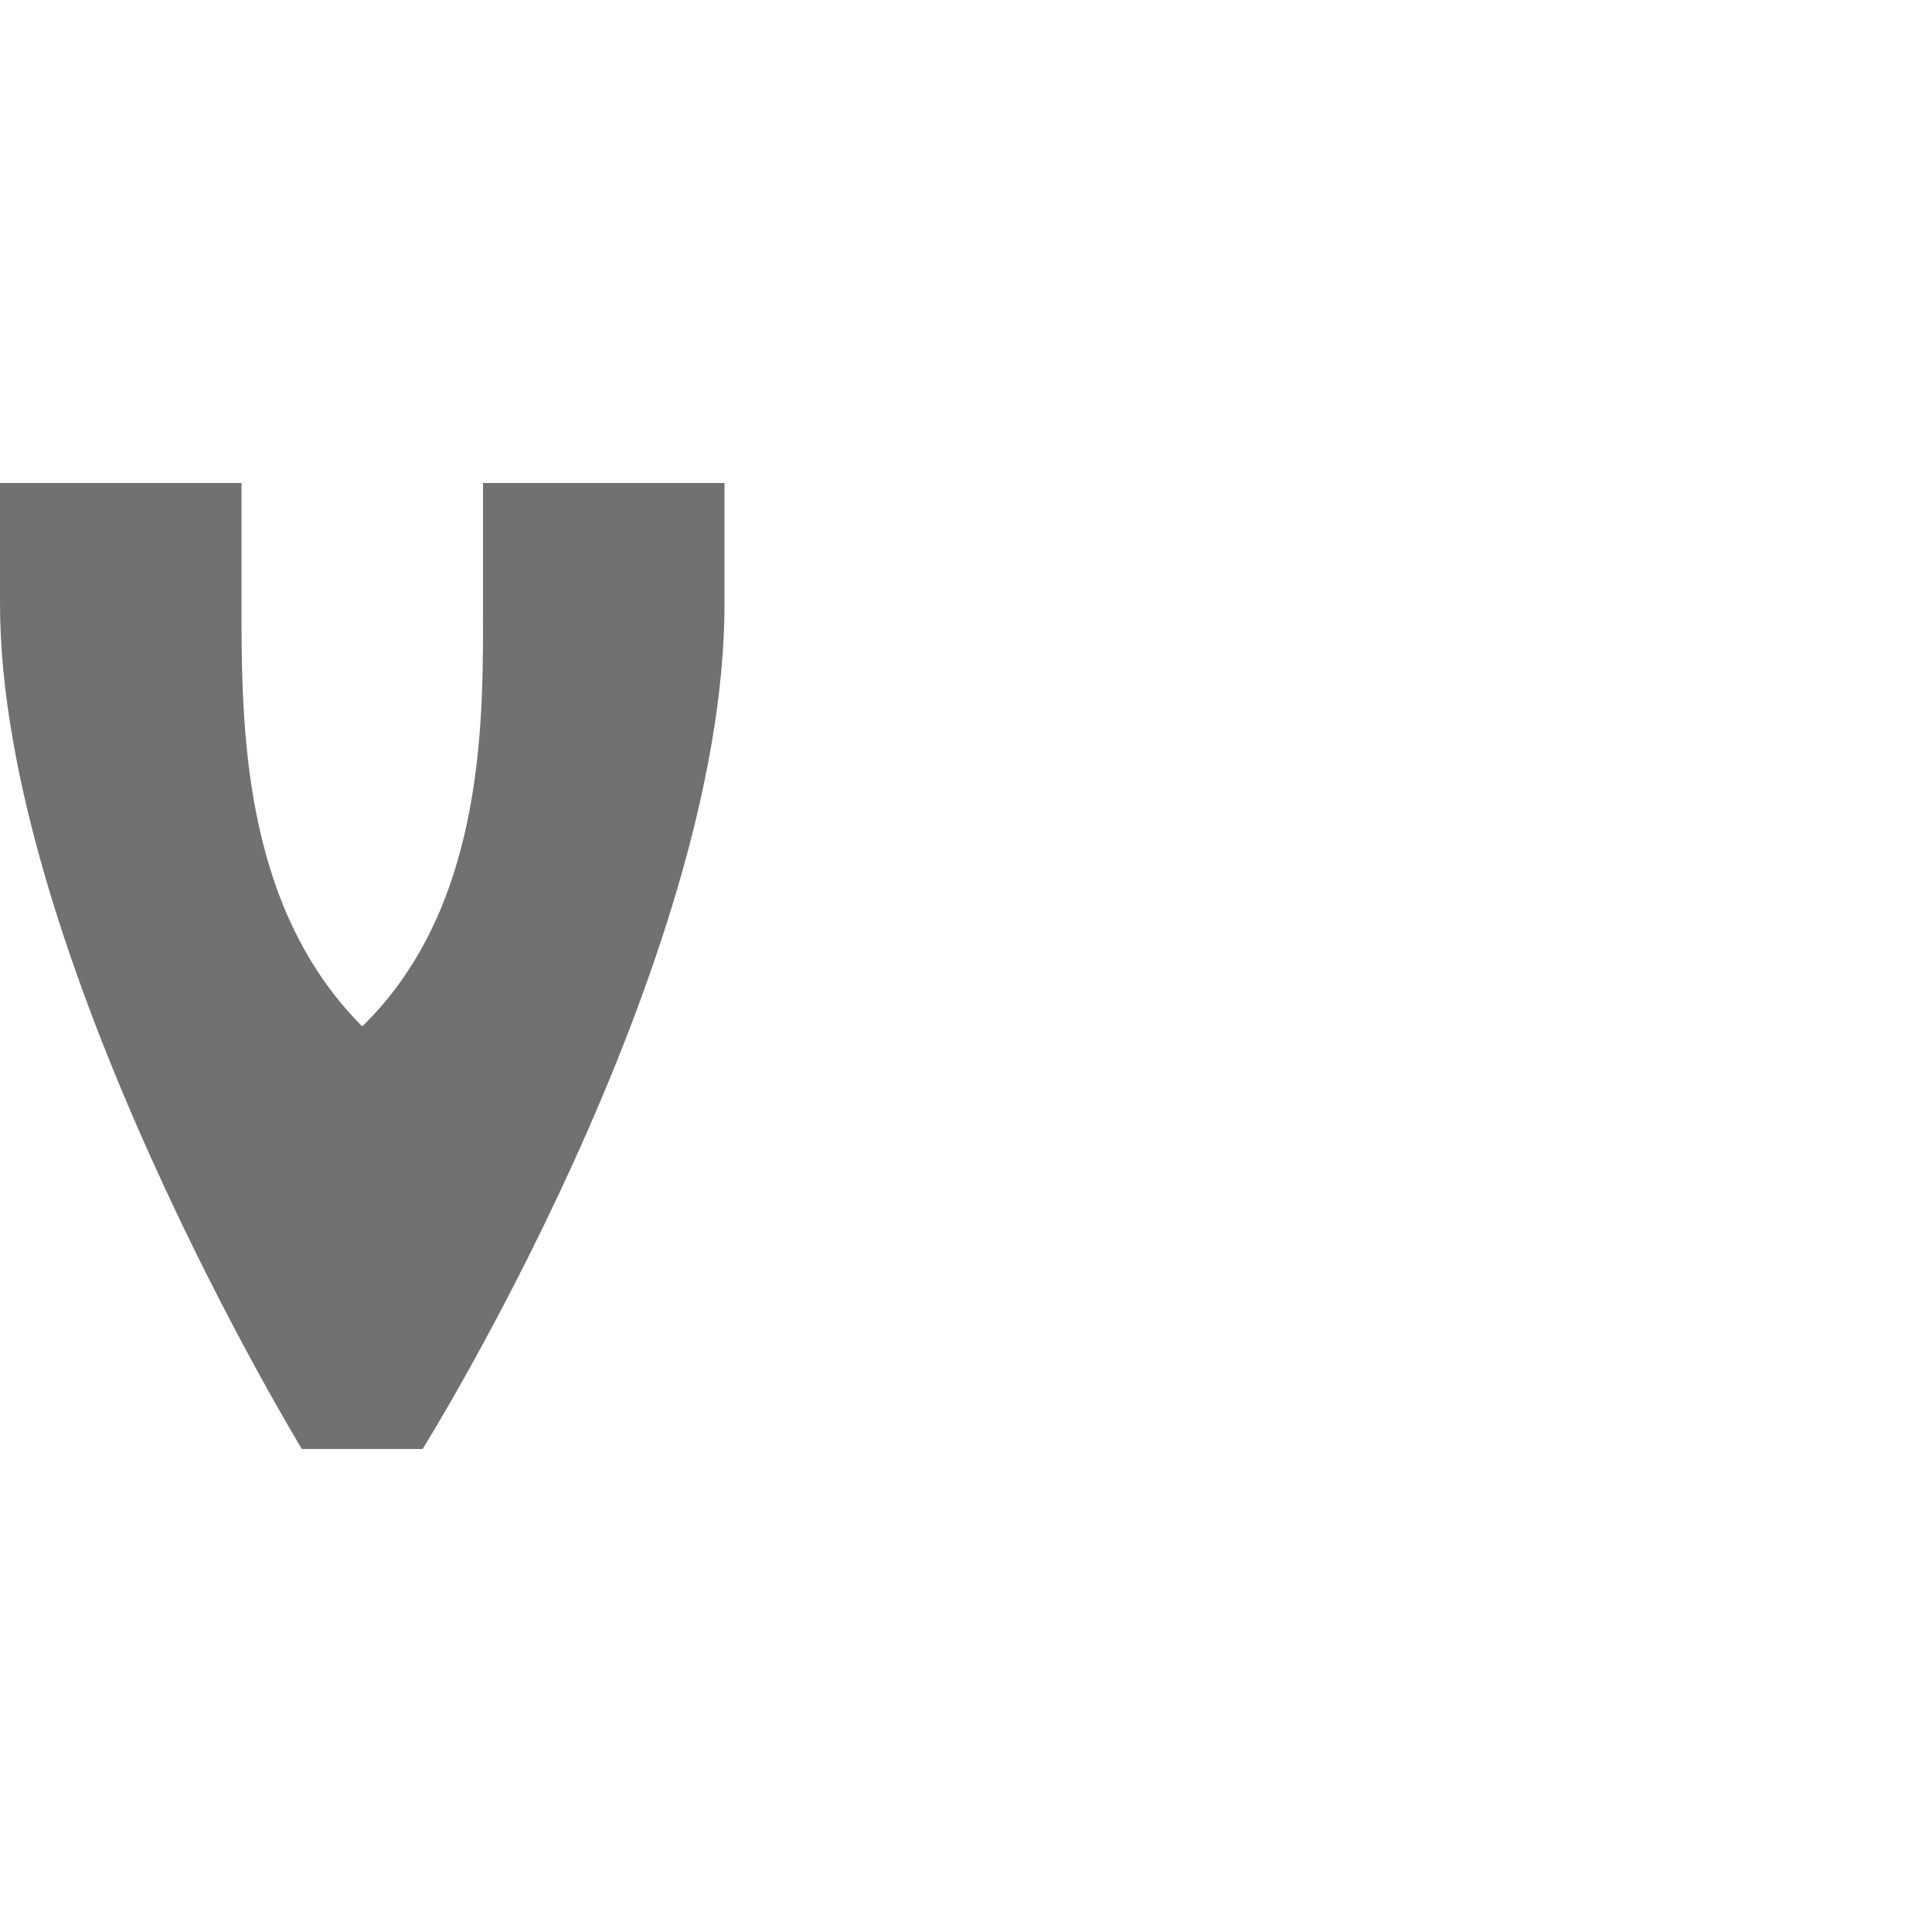
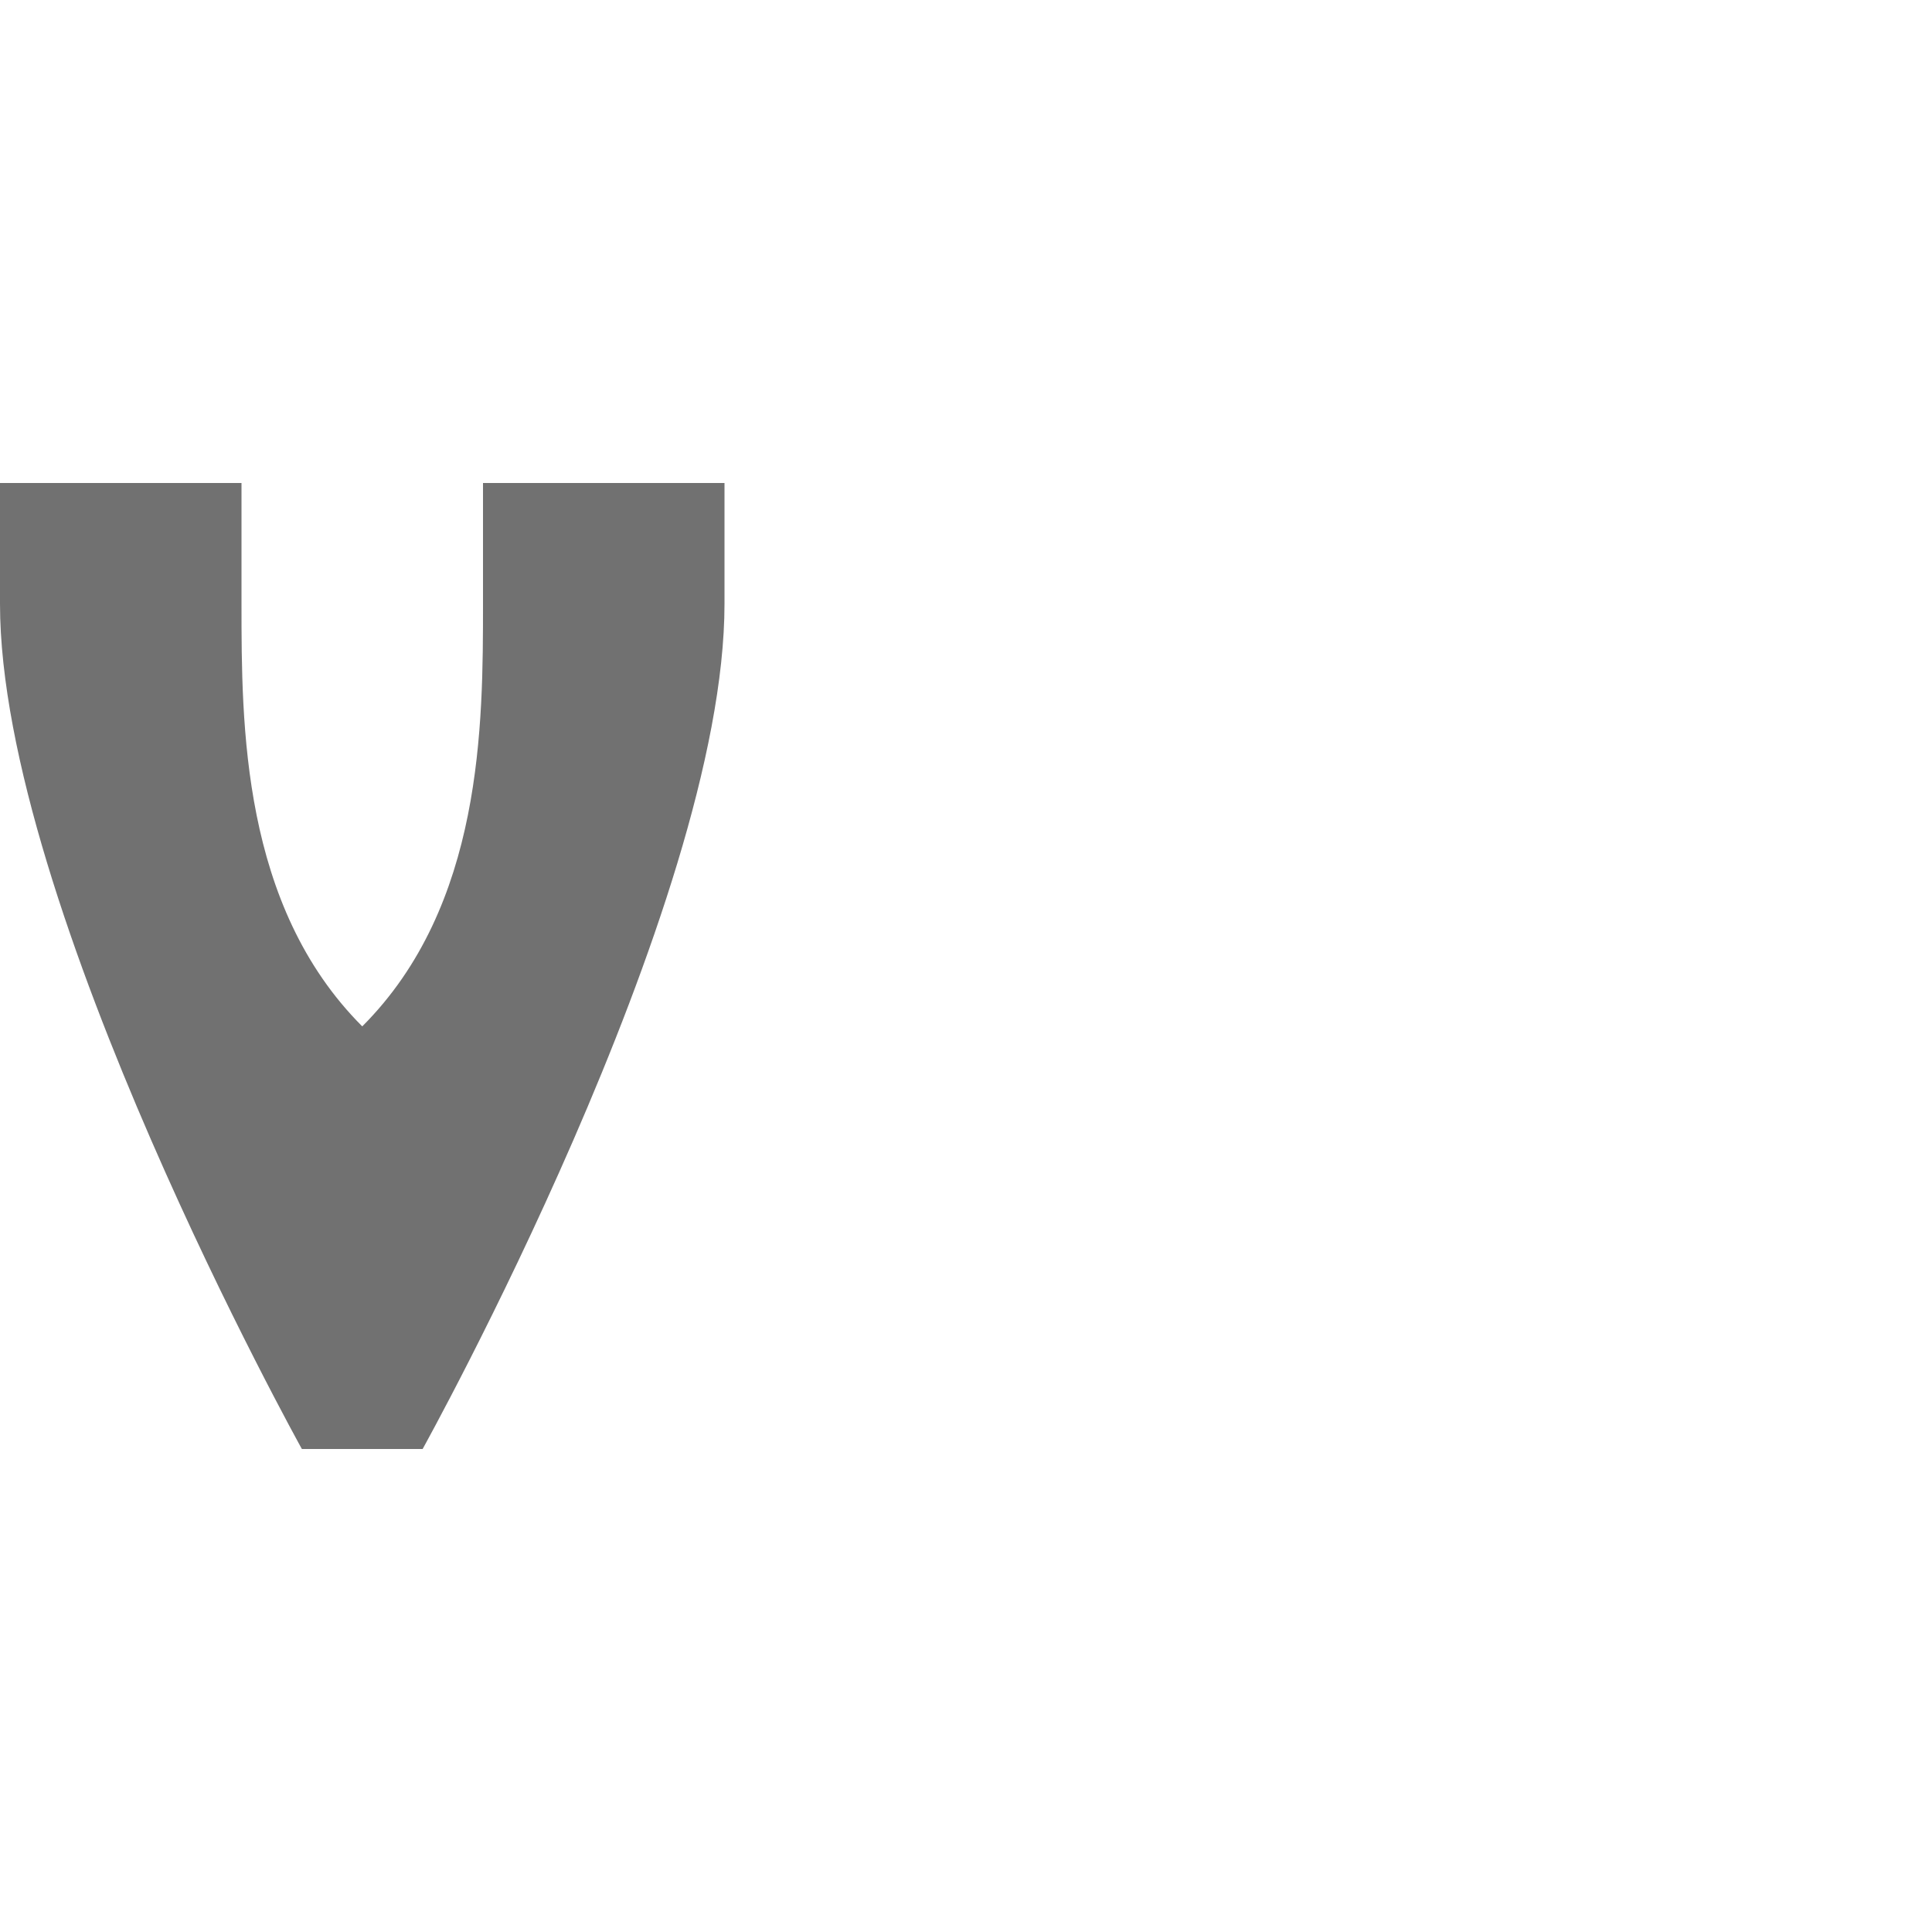
<svg xmlns="http://www.w3.org/2000/svg" width="800" height="800" viewBox="0 0 800 800" version="1.1" id="svg1" xml:space="preserve">
  <defs id="defs1" />
  <g id="layer1">
    <g id="layer1-2" transform="translate(0,200)">
-       <path style="fill:#000000;fill-opacity:0.555;stroke:none;stroke-width:1px;stroke-linecap:butt;stroke-linejoin:miter;stroke-opacity:1" d="m 0,50 c 0,144.964 125,350 125,350 h 50 c 0,0 125,-200 125,-350 V 0 H 200 v 50 c 0,45.056 1.874,124.466 -50,175 C 100,175 100,100 100,50 V 0 H 0 Z" id="path34741" />
+       <path style="fill:#000000;fill-opacity:0.555;stroke:none;stroke-width:1px;stroke-linecap:butt;stroke-linejoin:miter;stroke-opacity:1" d="m 0,50 c 0,125 125,350 125,350 h 50 c 0,0 125,-224.955 125,-350 V 0 H 200 v 50 c 0,50 0,125 -50,175 C 100,175 100,100 100,50 V 0 H 0 Z" id="path34741" />
    </g>
  </g>
</svg>
